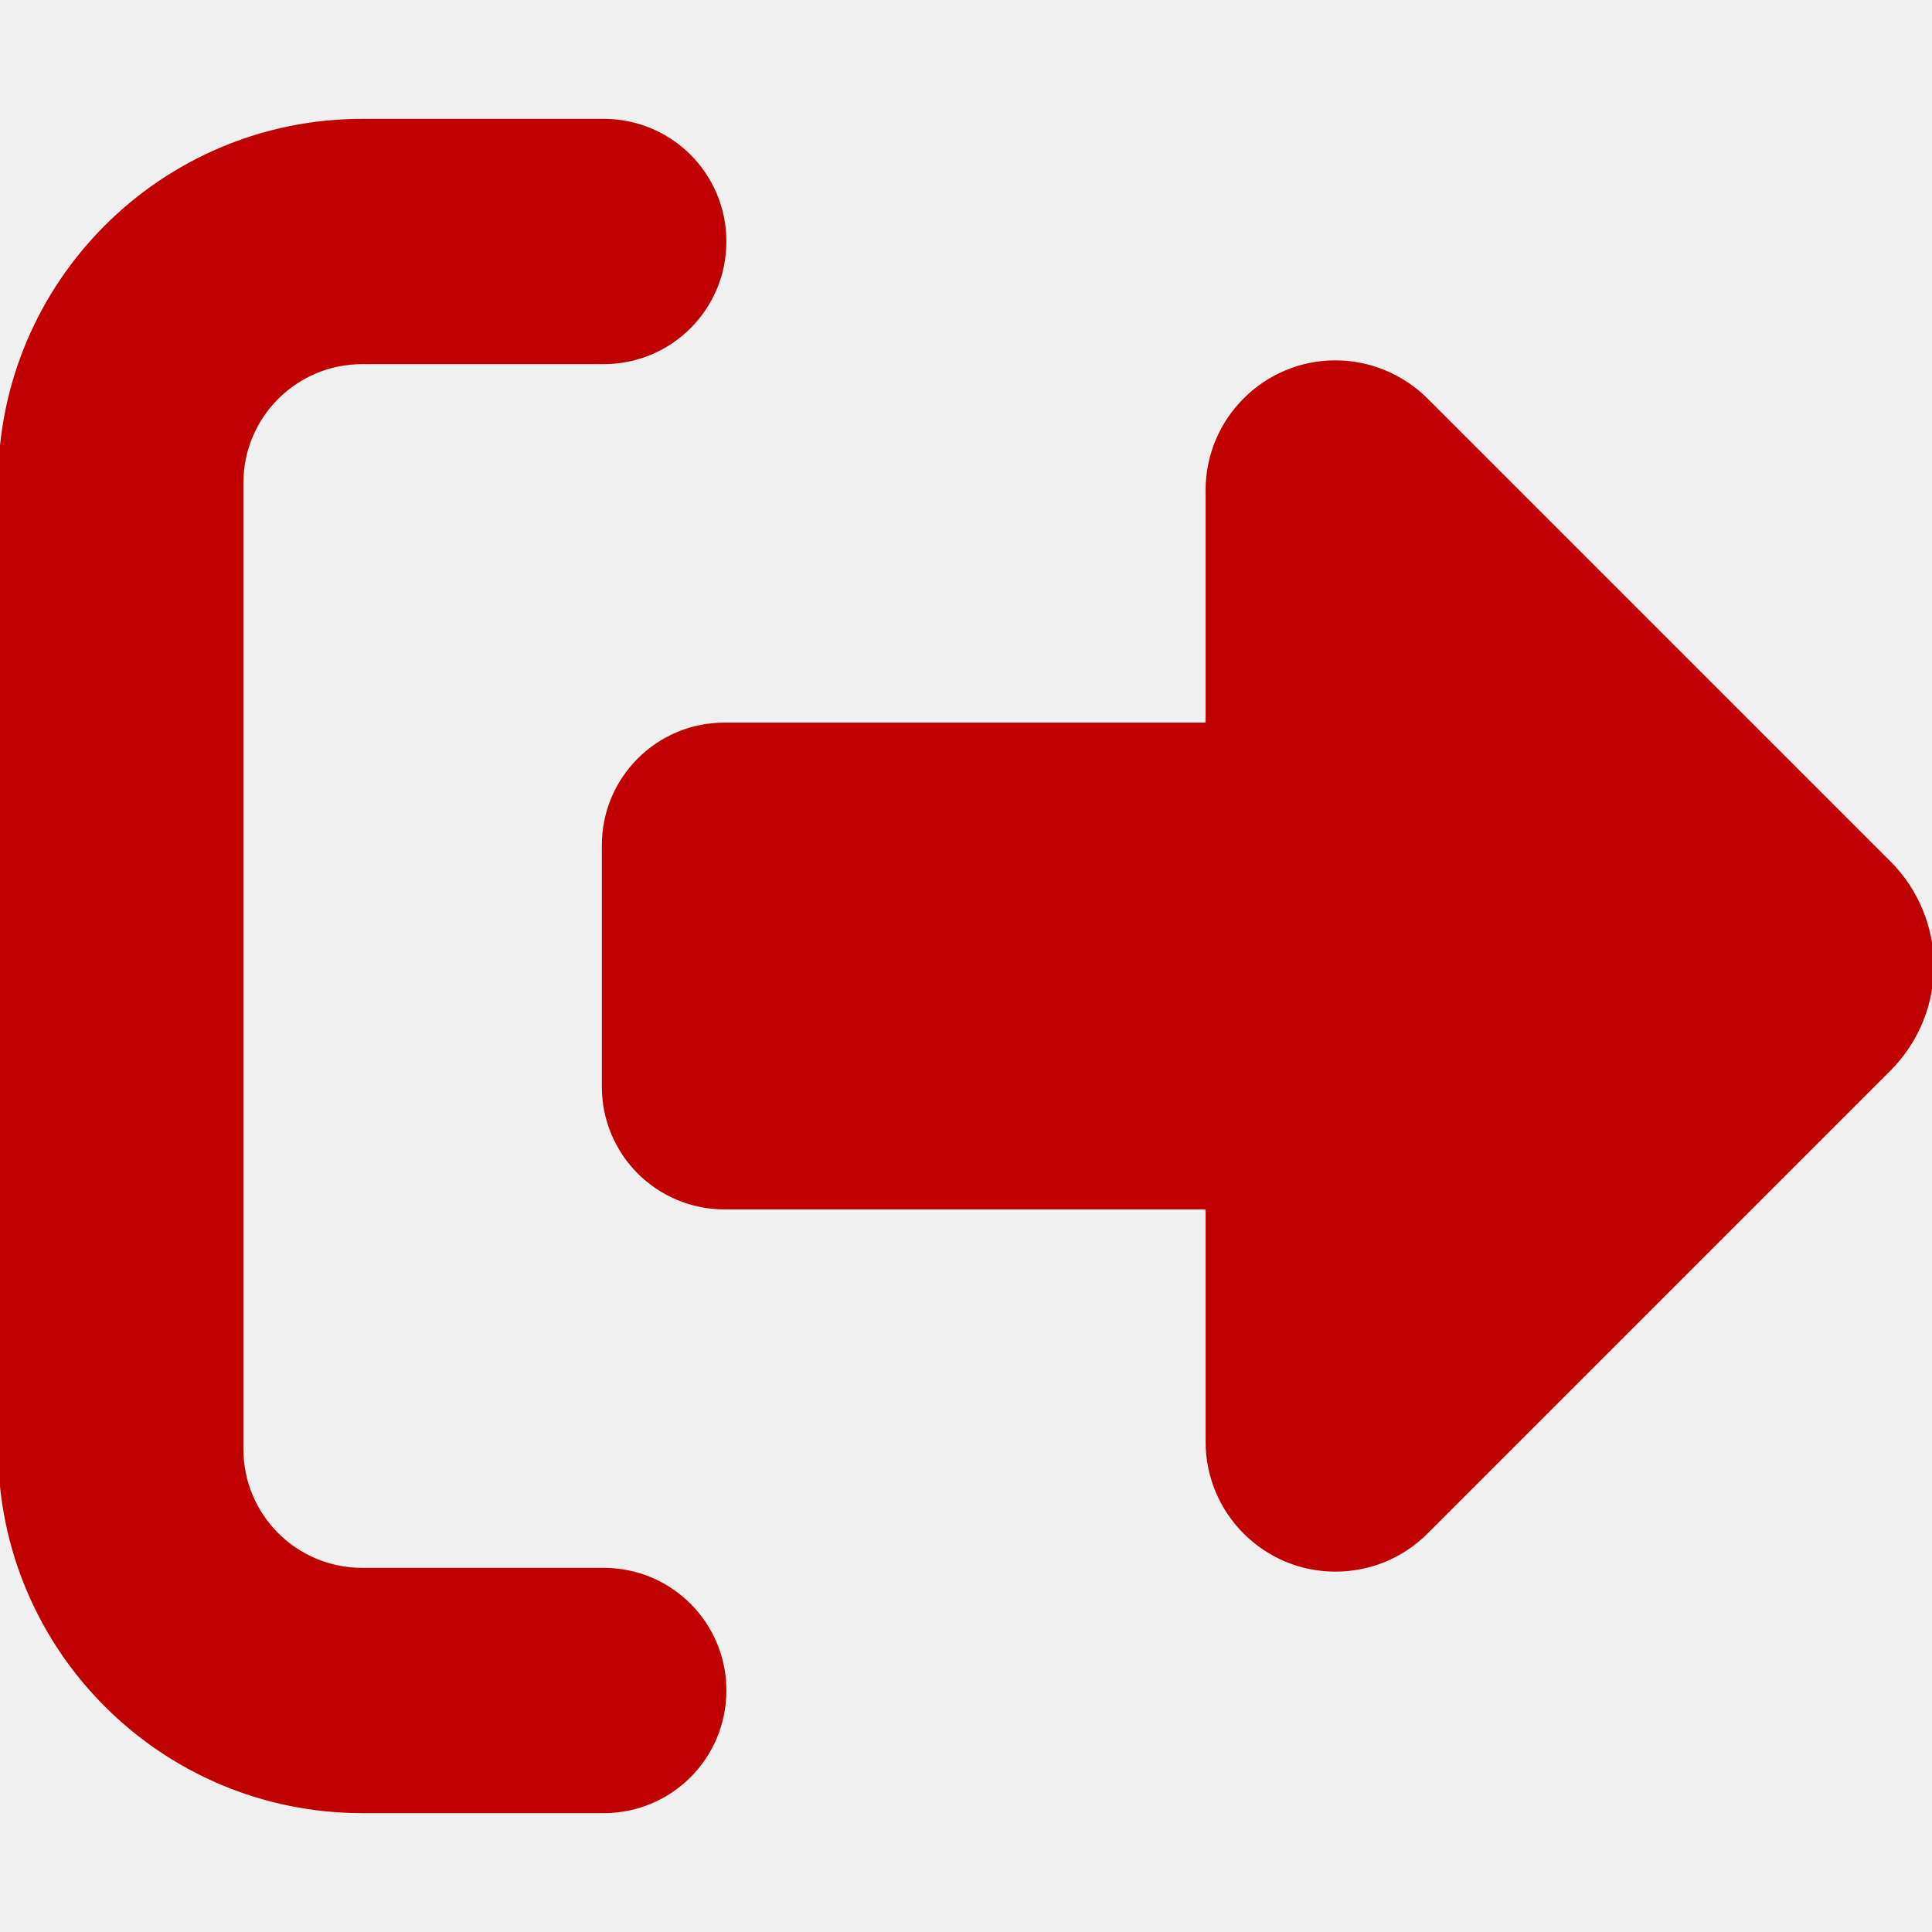
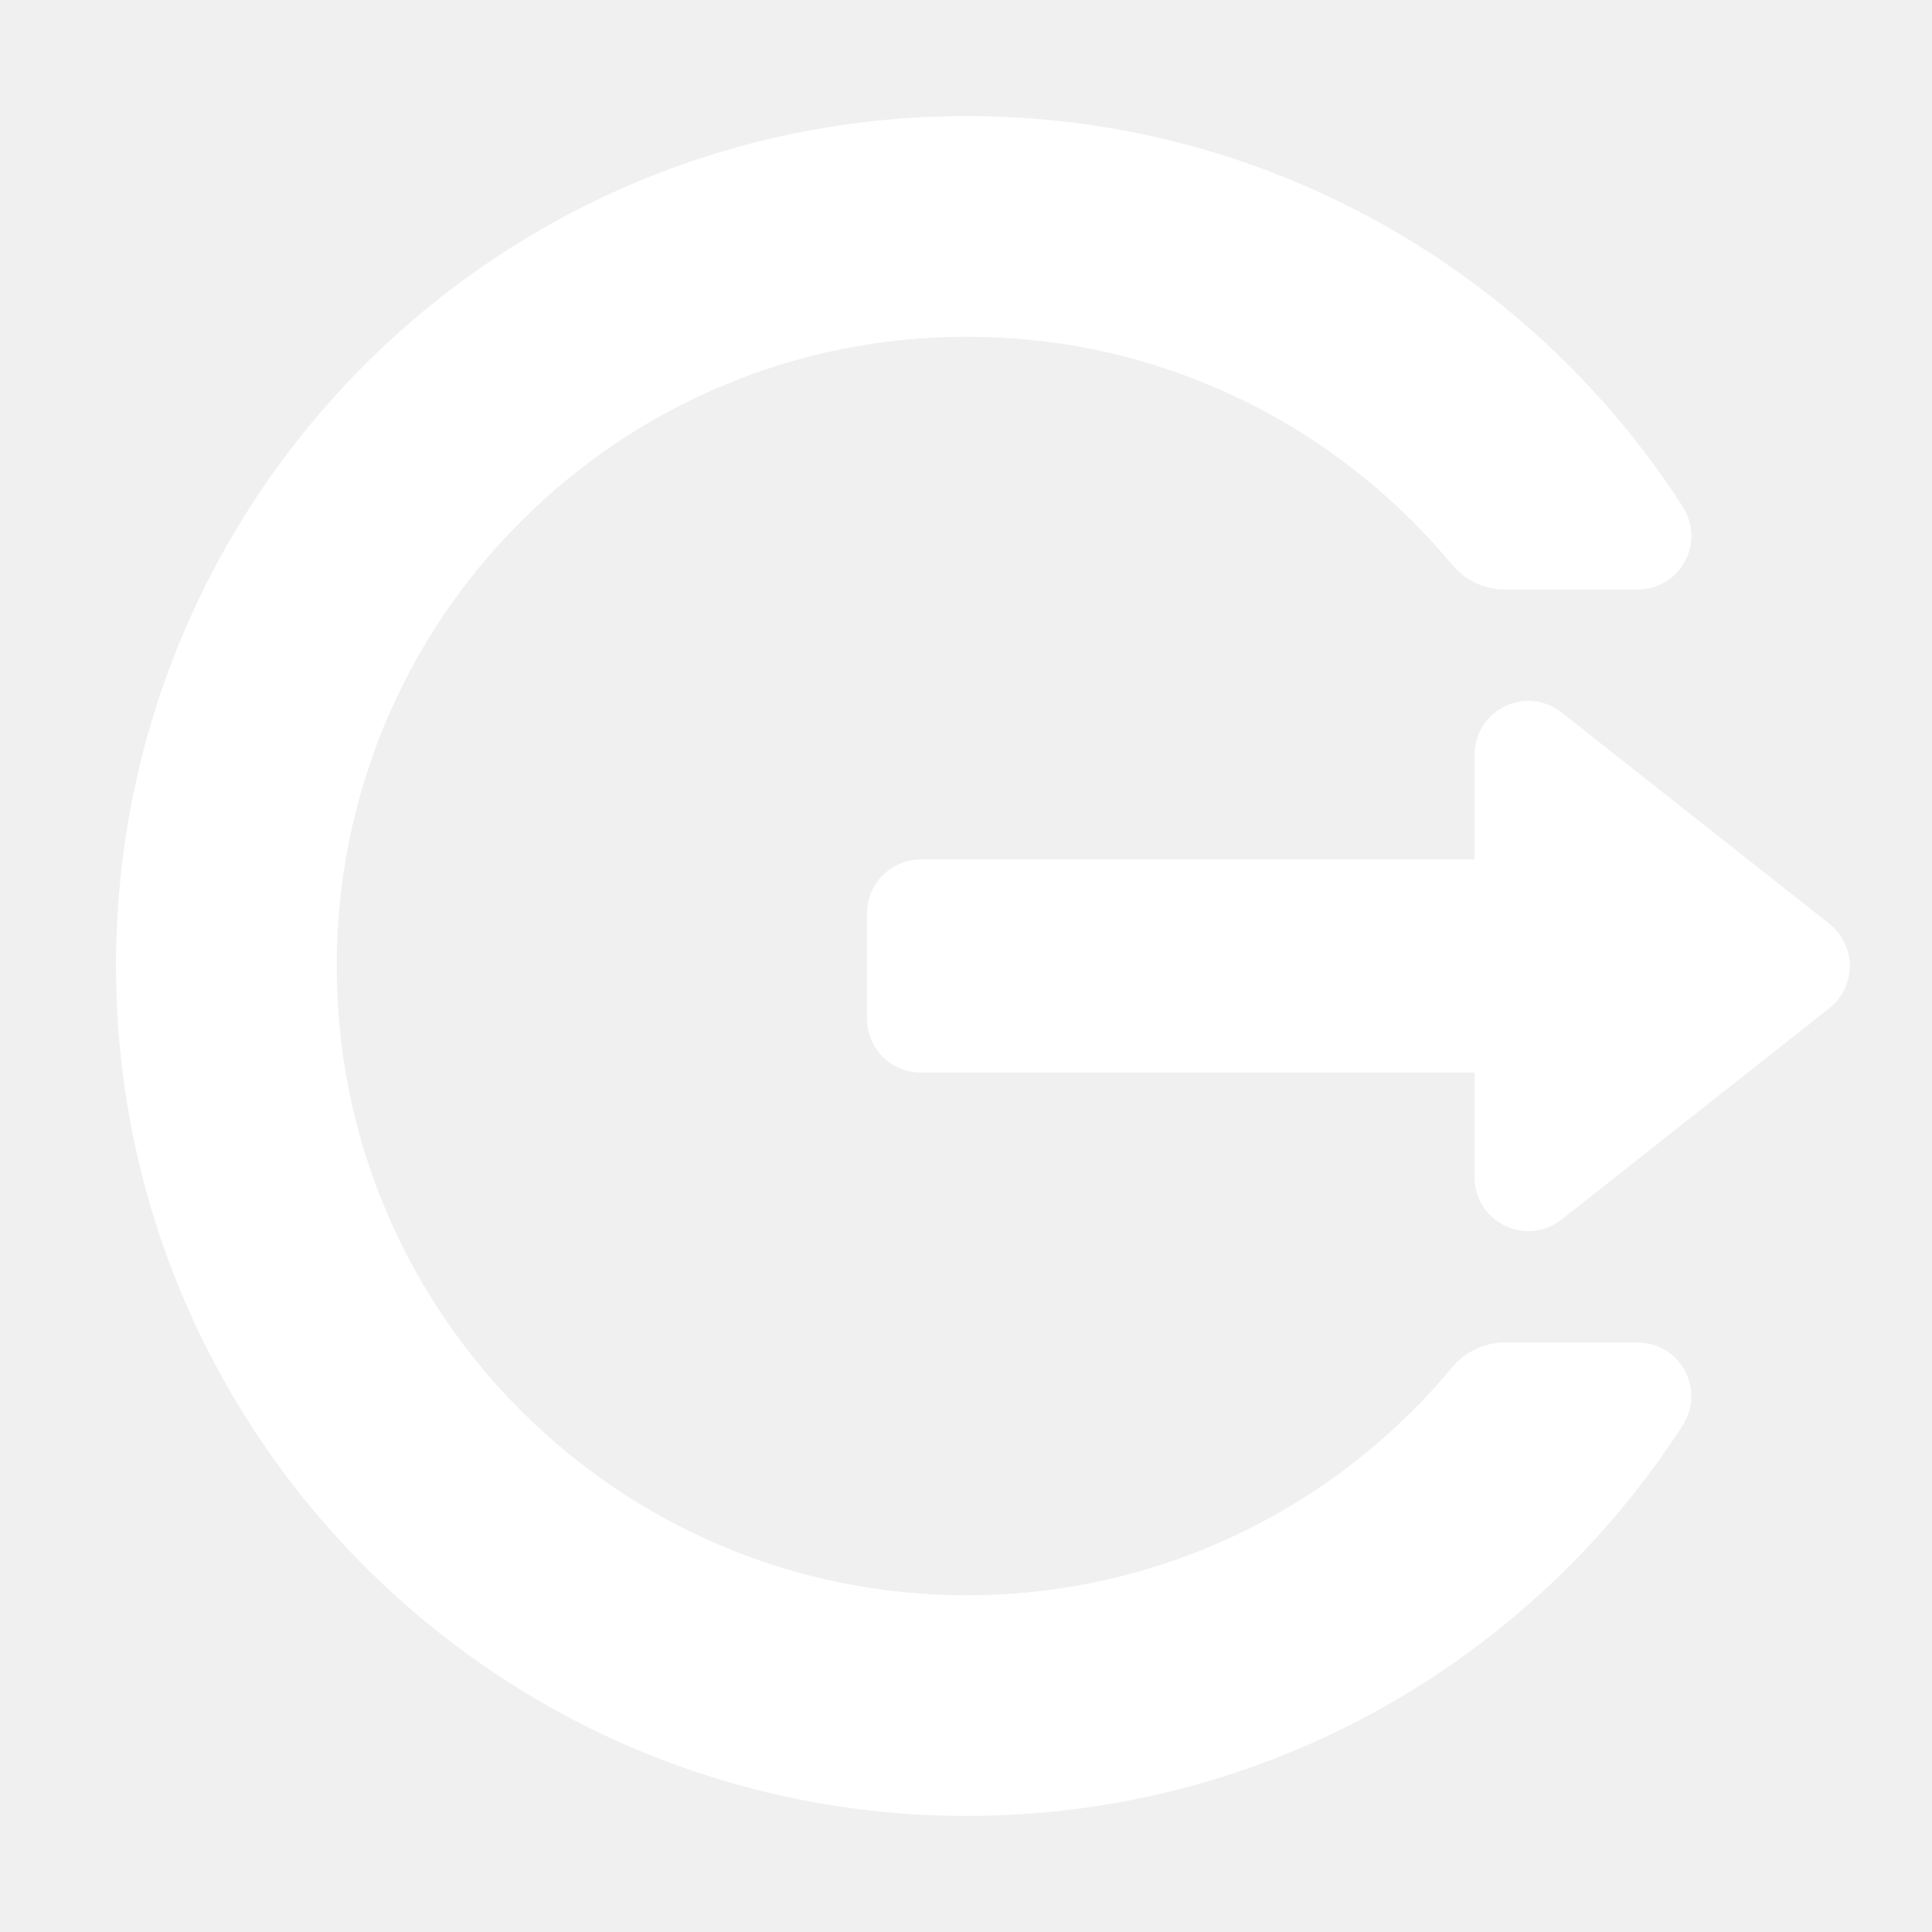
- <svg xmlns="http://www.w3.org/2000/svg" width="24px" height="24px" viewBox="0 0 512 512" fill="#c00000" stroke="#c00000">
-   <path d="M377.9 105.9L500.7 228.7c7.2 7.2 11.3 17.1 11.3 27.3s-4.1 20.1-11.3 27.3L377.9 406.1c-6.4 6.4-15 9.9-24 9.9c-18.7 0-33.9-15.2-33.9-33.9l0-62.1-128 0c-17.7 0-32-14.3-32-32l0-64c0-17.7 14.3-32 32-32l128 0 0-62.1c0-18.7 15.2-33.9 33.9-33.9c9 0 17.6 3.6 24 9.9zM160 96L96 96c-17.7 0-32 14.3-32 32l0 256c0 17.7 14.3 32 32 32l64 0c17.7 0 32 14.3 32 32s-14.3 32-32 32l-64 0c-53 0-96-43-96-96L0 128C0 75 43 32 96 32l64 0c17.7 0 32 14.3 32 32s-14.3 32-32 32z" />
+ <svg xmlns="http://www.w3.org/2000/svg" fill="#ffffff" width="64px" height="64px" viewBox="0 0 1024 1024" class="icon" stroke="#ffffff" stroke-width="40.96">
+   <g id="SVGRepo_bgCarrier" stroke-width="0" />
+   <g id="SVGRepo_tracerCarrier" stroke-linecap="round" stroke-linejoin="round" />
+   <g id="SVGRepo_iconCarrier">
+     <path d="M868 732h-70.3c-4.8 0-9.3 2.1-12.3 5.8-7 8.5-14.5 16.7-22.4 24.5a353.84 353.84 0 0 1-112.7 75.9A352.8 352.8 0 0 1 512.4 866c-47.9 0-94.3-9.4-137.9-27.8a353.84 353.84 0 0 1-112.7-75.9 353.28 353.28 0 0 1-76-112.5C167.3 606.2 158 559.9 158 512s9.4-94.2 27.8-137.8c17.8-42.1 43.4-80 76-112.5s70.5-58.1 112.7-75.9c43.6-18.4 90-27.8 137.9-27.8 47.9 0 94.3 9.3 137.9 27.8 42.2 17.8 80.1 43.4 112.7 75.9 7.9 7.9 15.3 16.1 22.4 24.5 3 3.7 7.6 5.8 12.3 5.8H868c6.3 0 10.2-7 6.7-12.3C798 160.5 663.8 81.6 511.3 82 271.7 82.6 79.6 277.1 82 516.4 84.4 751.9 276.2 942 512.4 942c152.1 0 285.7-78.8 362.3-197.7 3.4-5.3-.4-12.3-6.7-12.3zm88.9-226.3L815 393.7c-5.3-4.2-13-.4-13 6.3v76H488c-4.4 0-8 3.6-8 8v56c0 4.4 3.6 8 8 8h314v76c0 6.7 7.8 10.5 13 6.3l141.9-112a8 8 0 0 0 0-12.6z" />
+   </g>
</svg>
